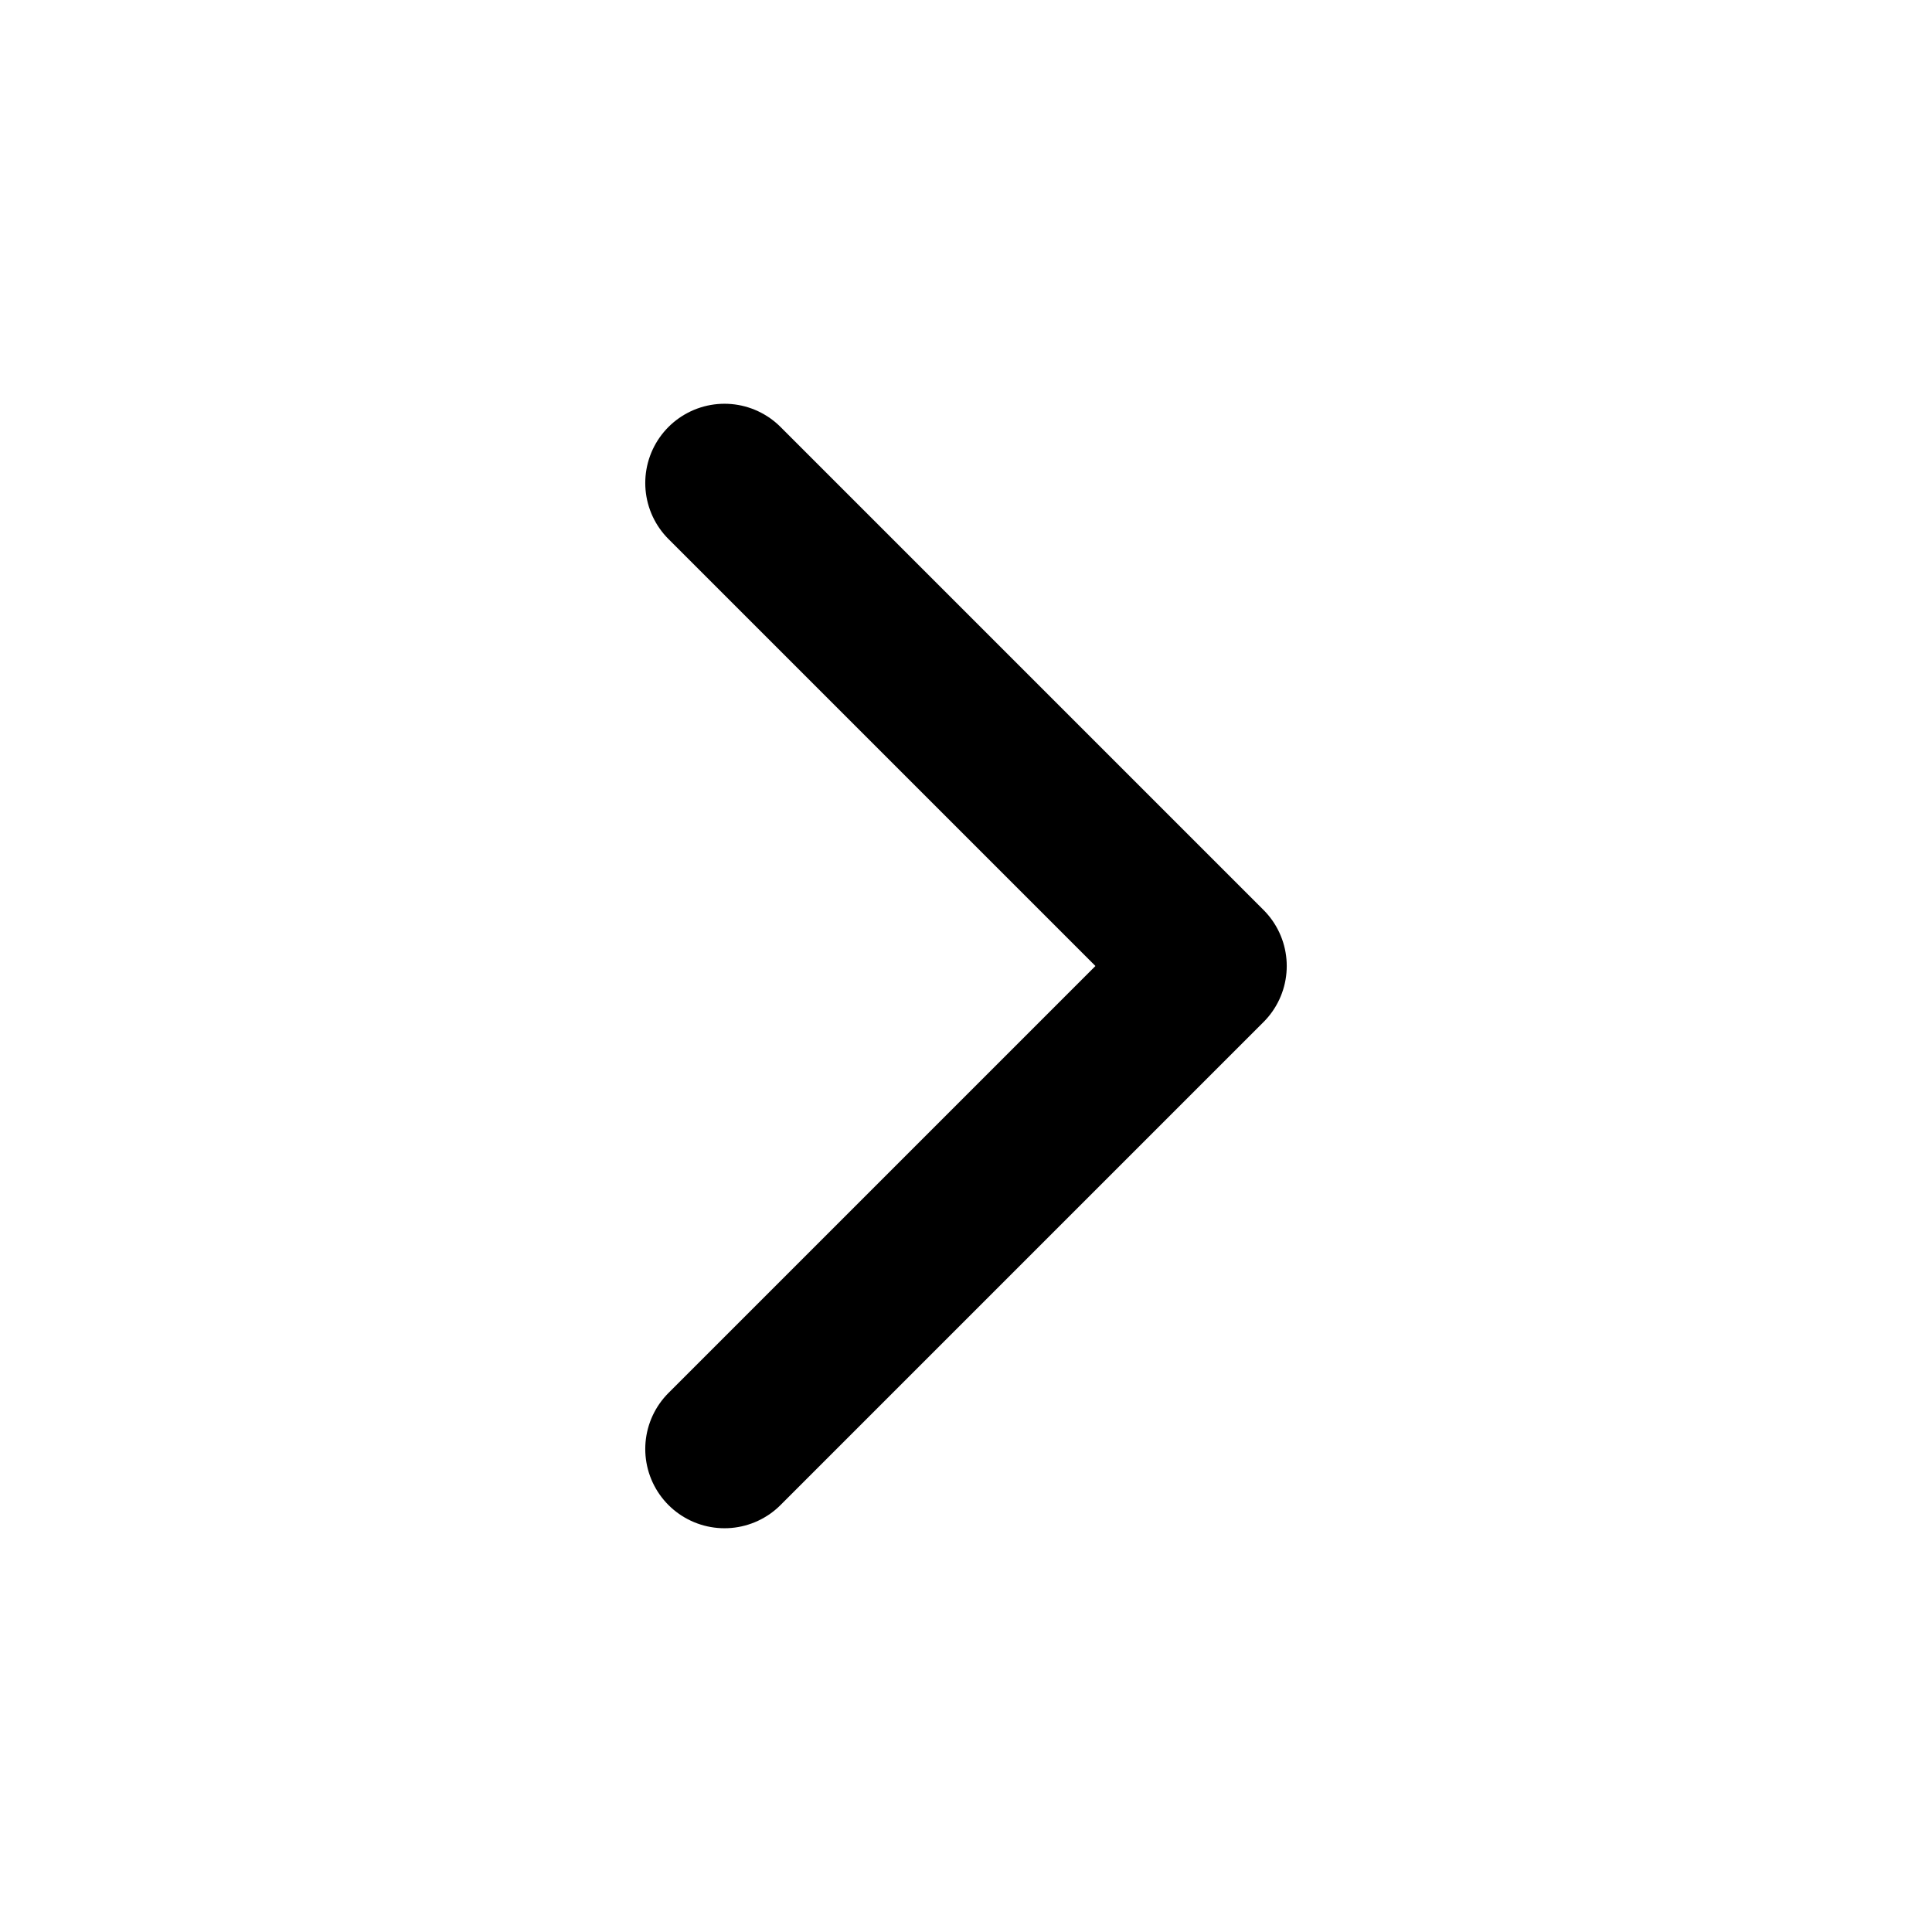
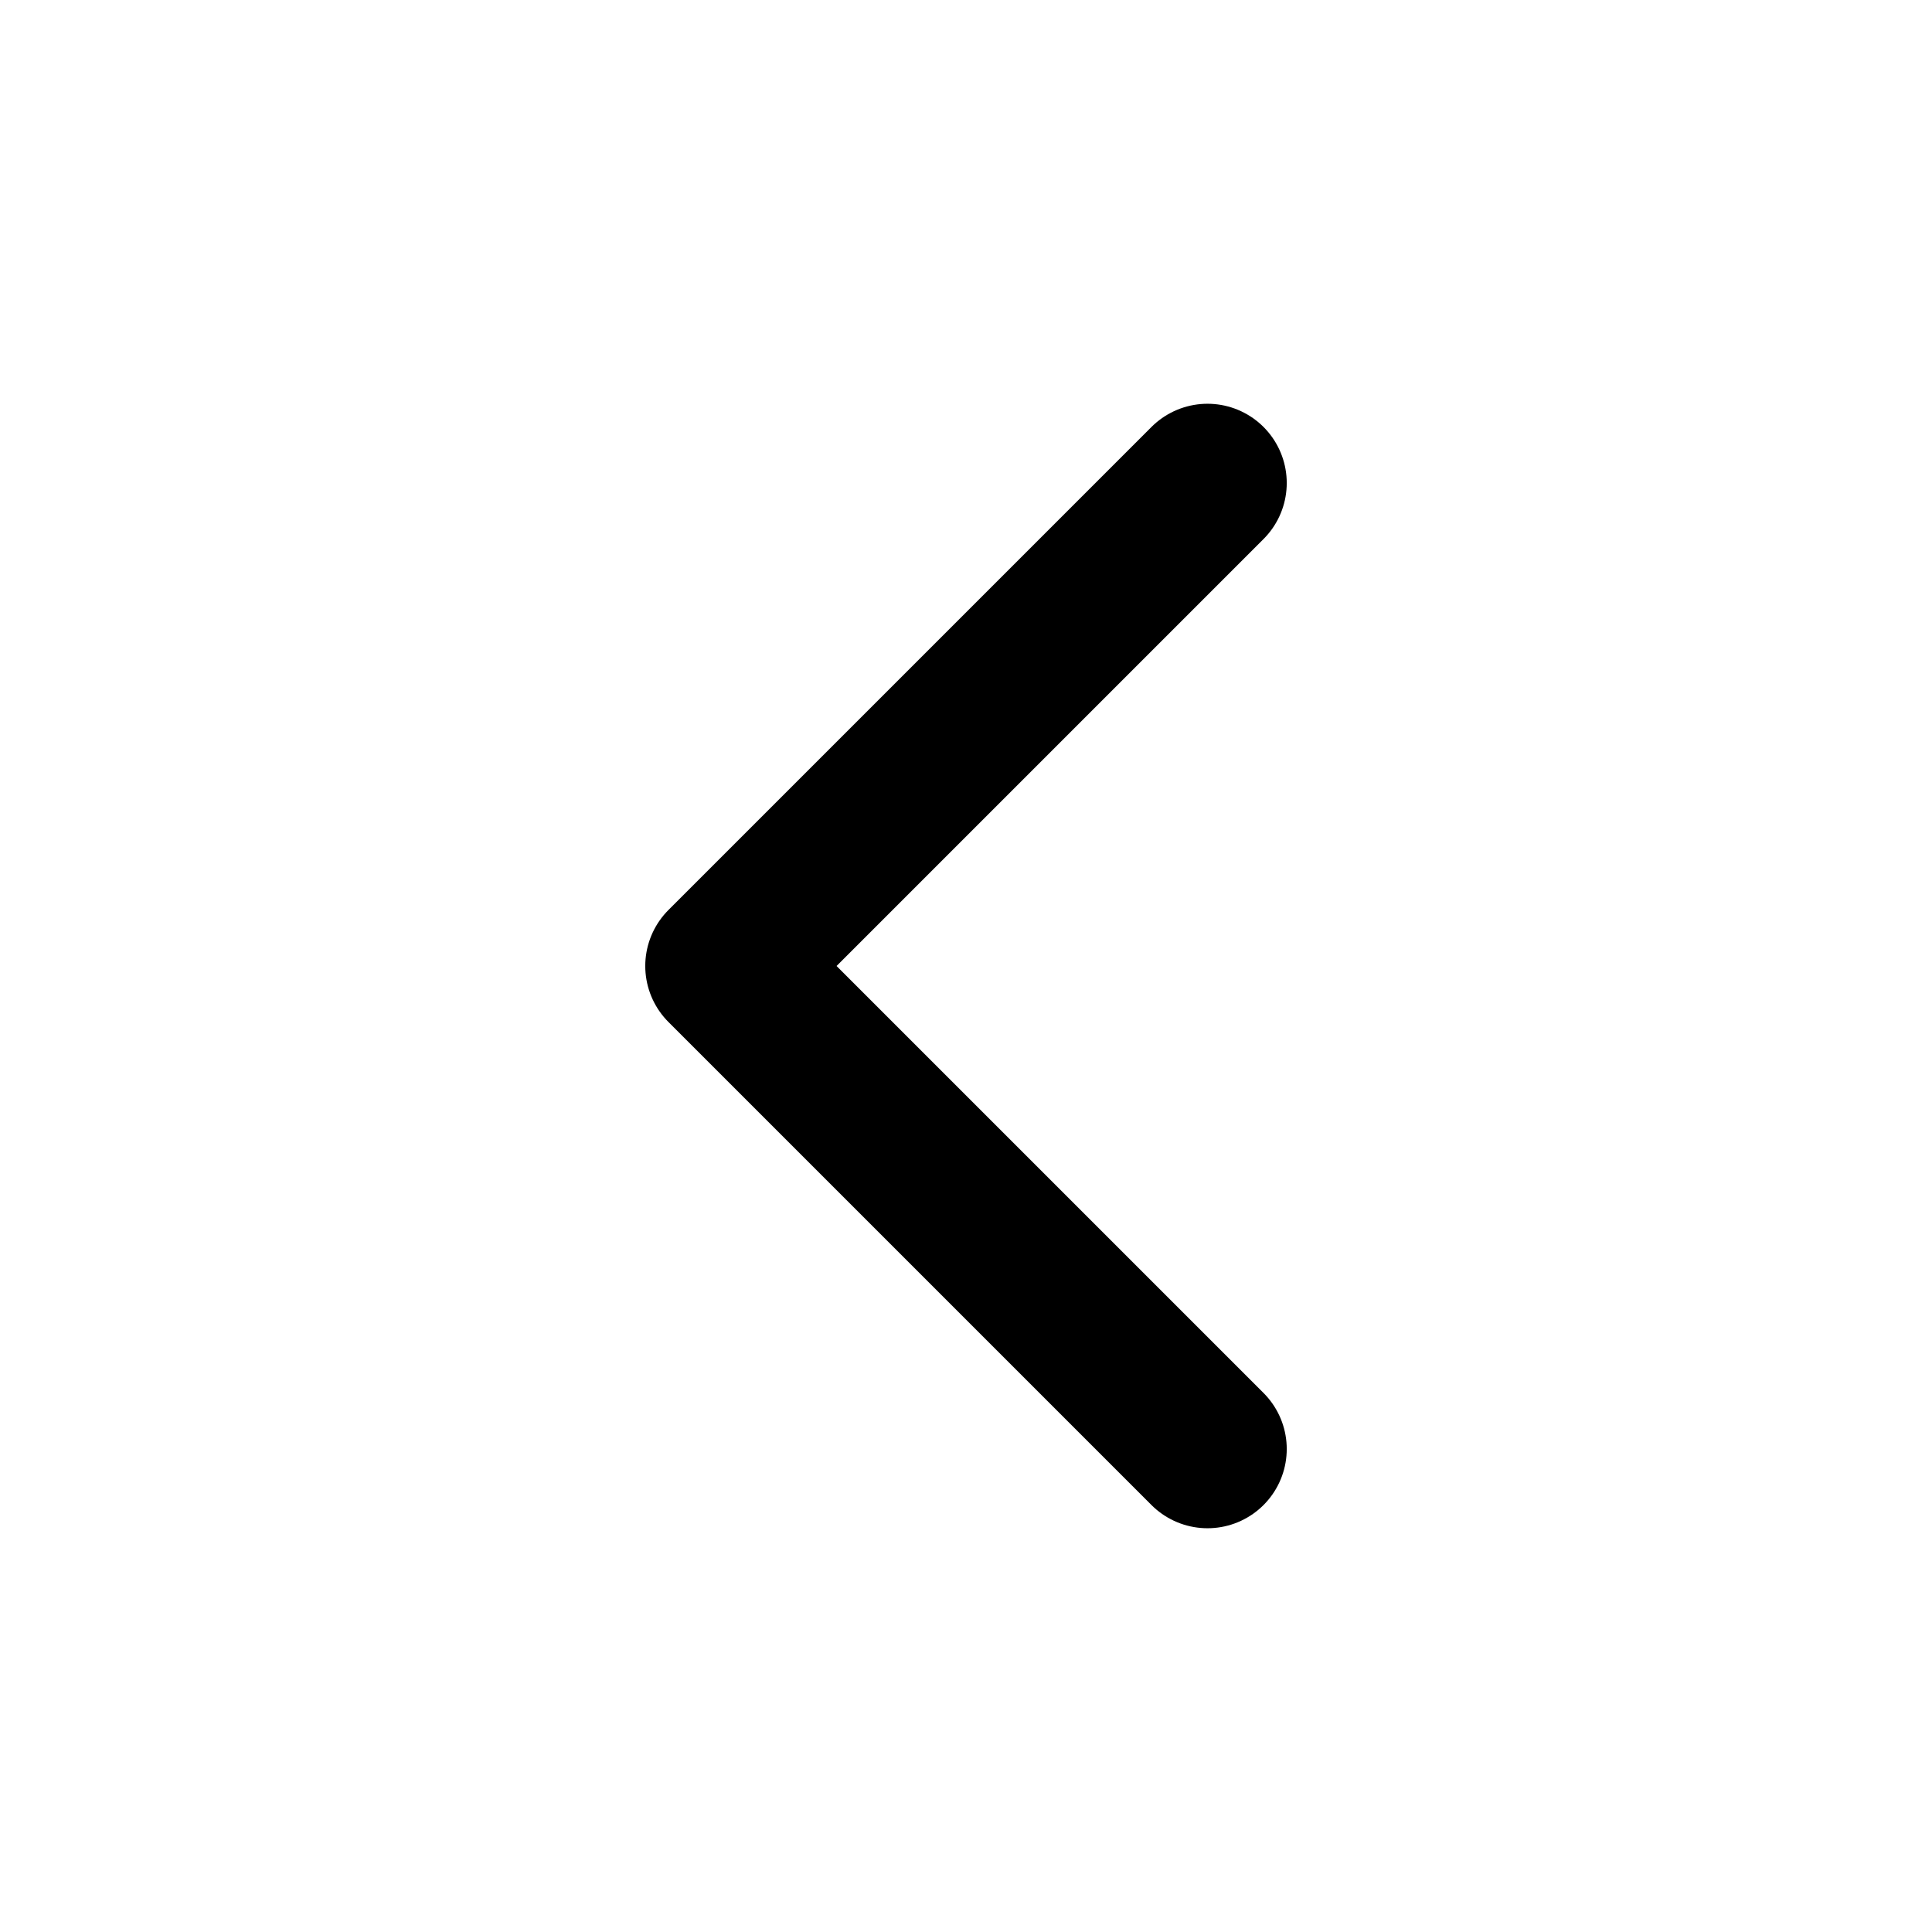
<svg xmlns="http://www.w3.org/2000/svg" viewBox="0 0 512 512">
-   <path d="M192 128 L320 256 L192 384" fill="none" stroke="currentColor" stroke-width="42" stroke-linecap="round" stroke-linejoin="round" />
+   <path d="M320 128 L192 256 L320 384" fill="none" stroke="currentColor" stroke-width="42" stroke-linecap="round" stroke-linejoin="round" />
</svg>
